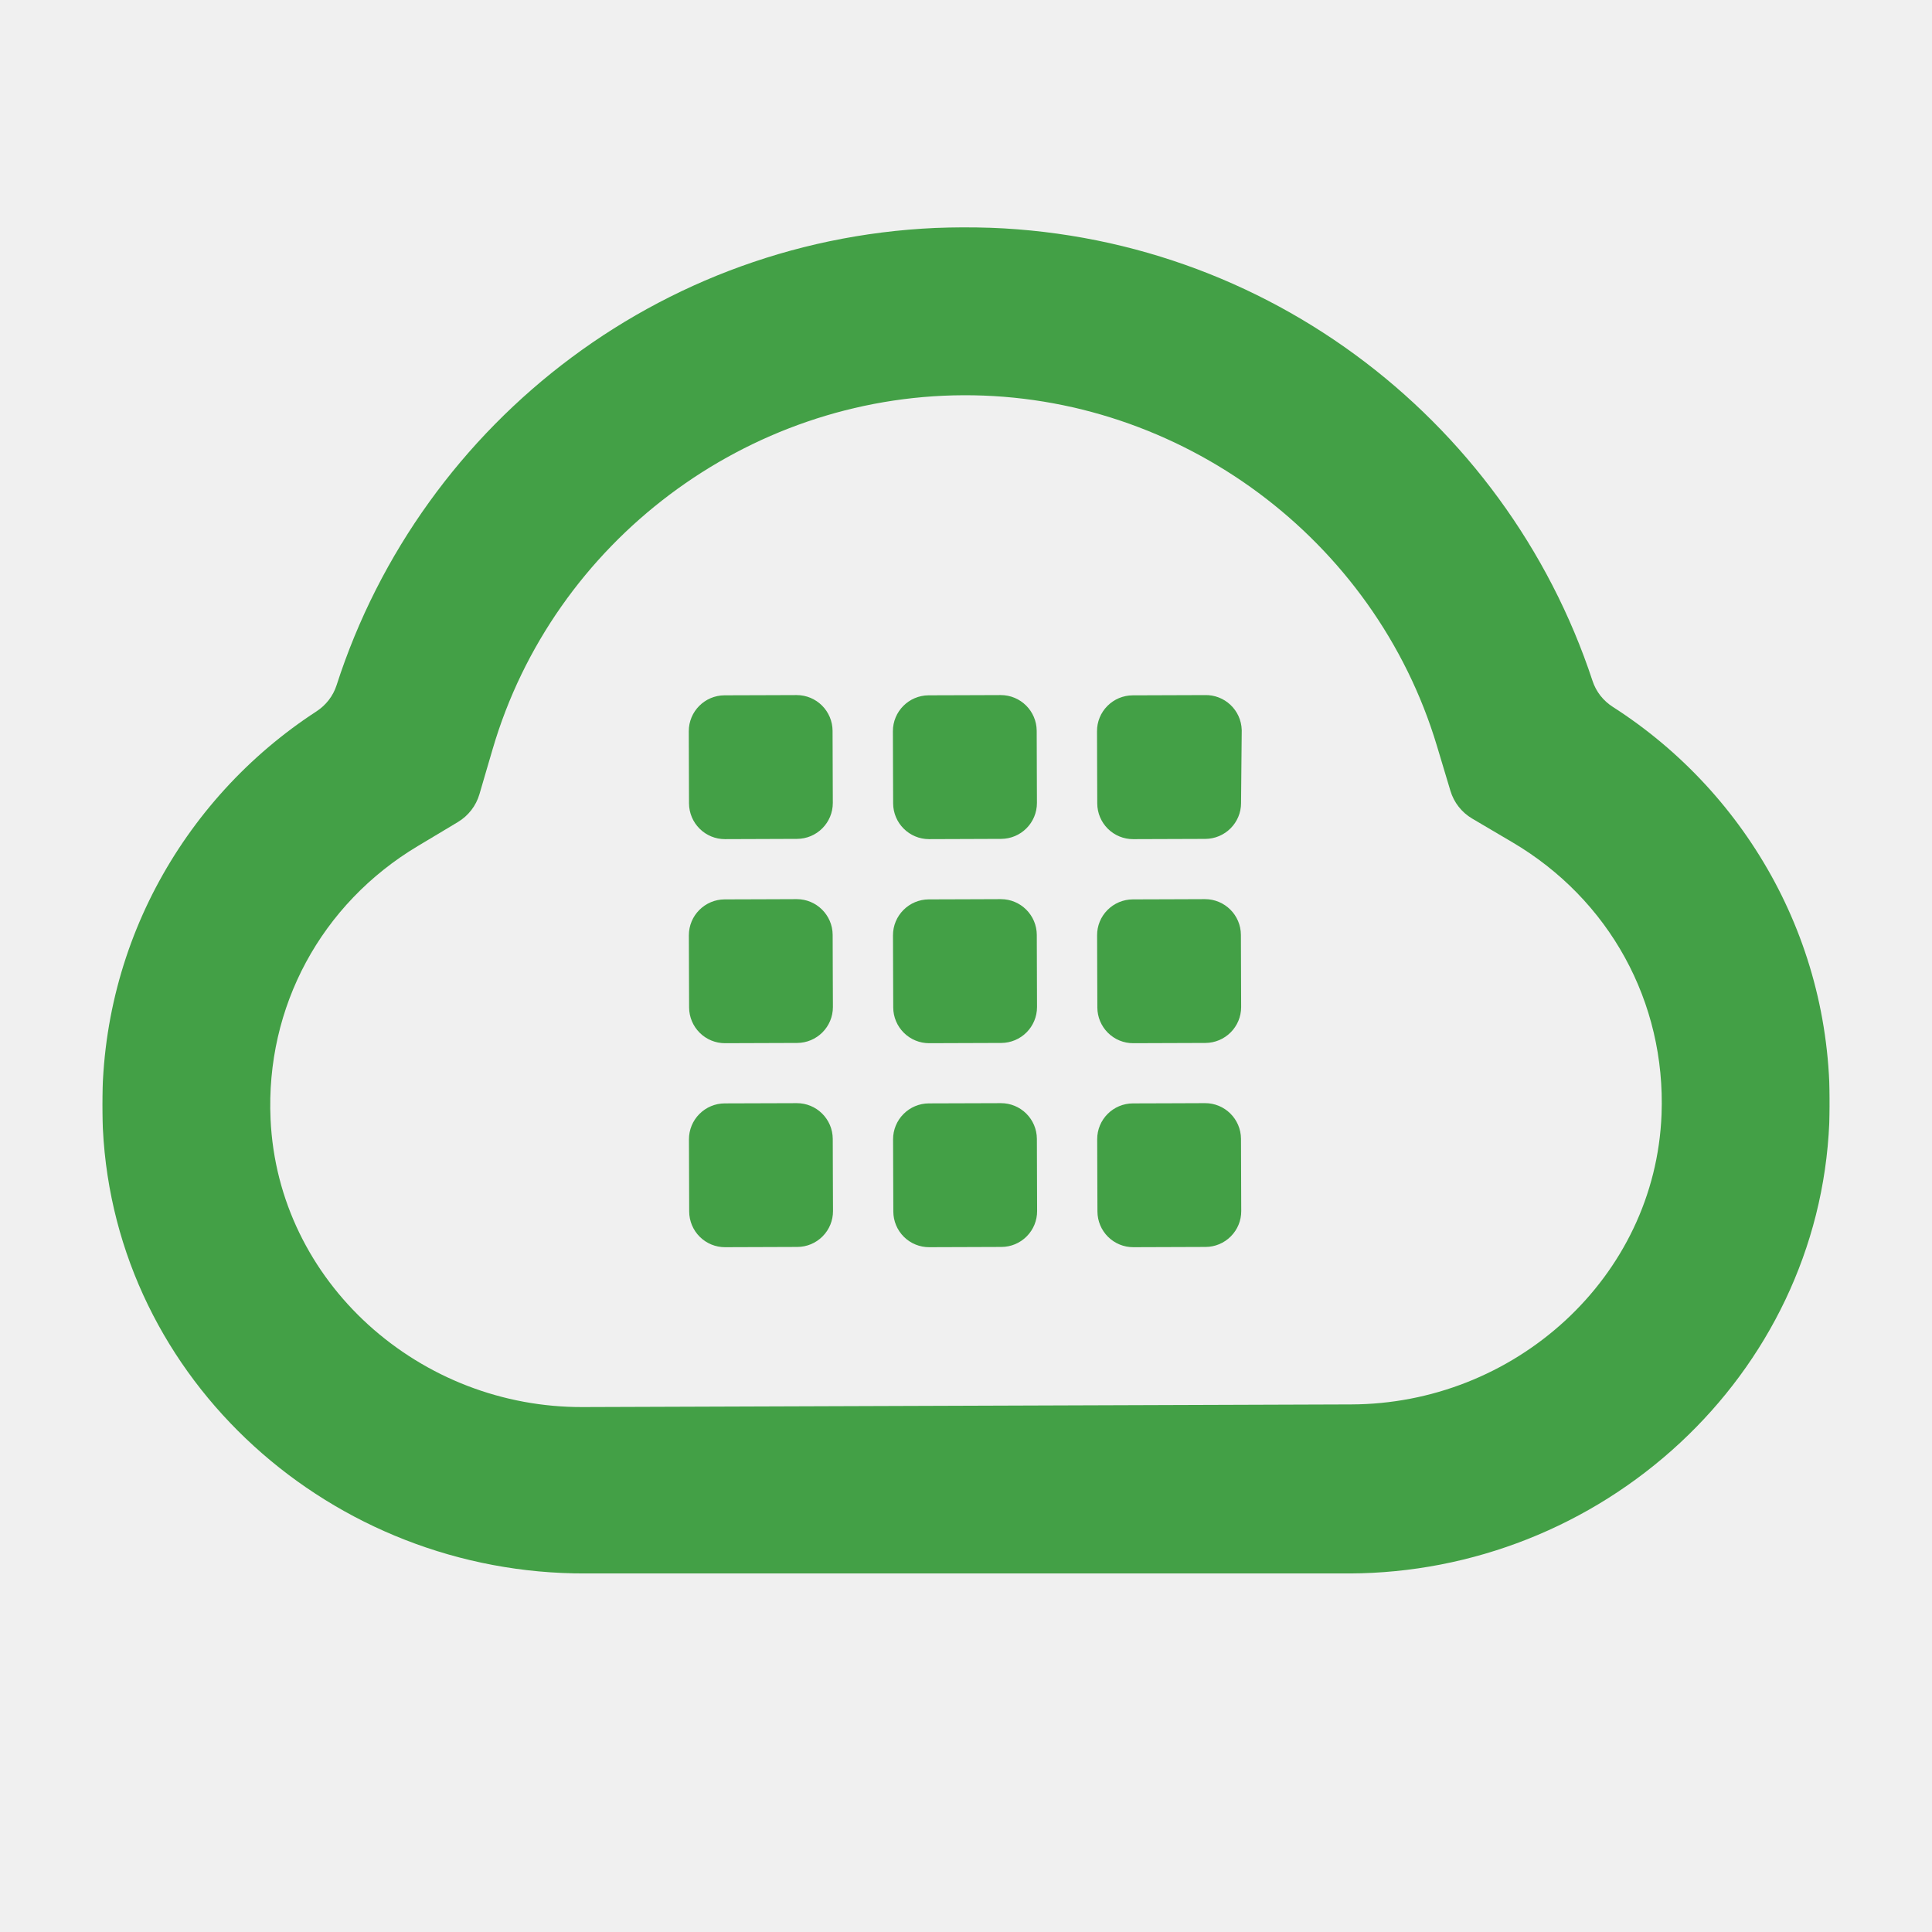
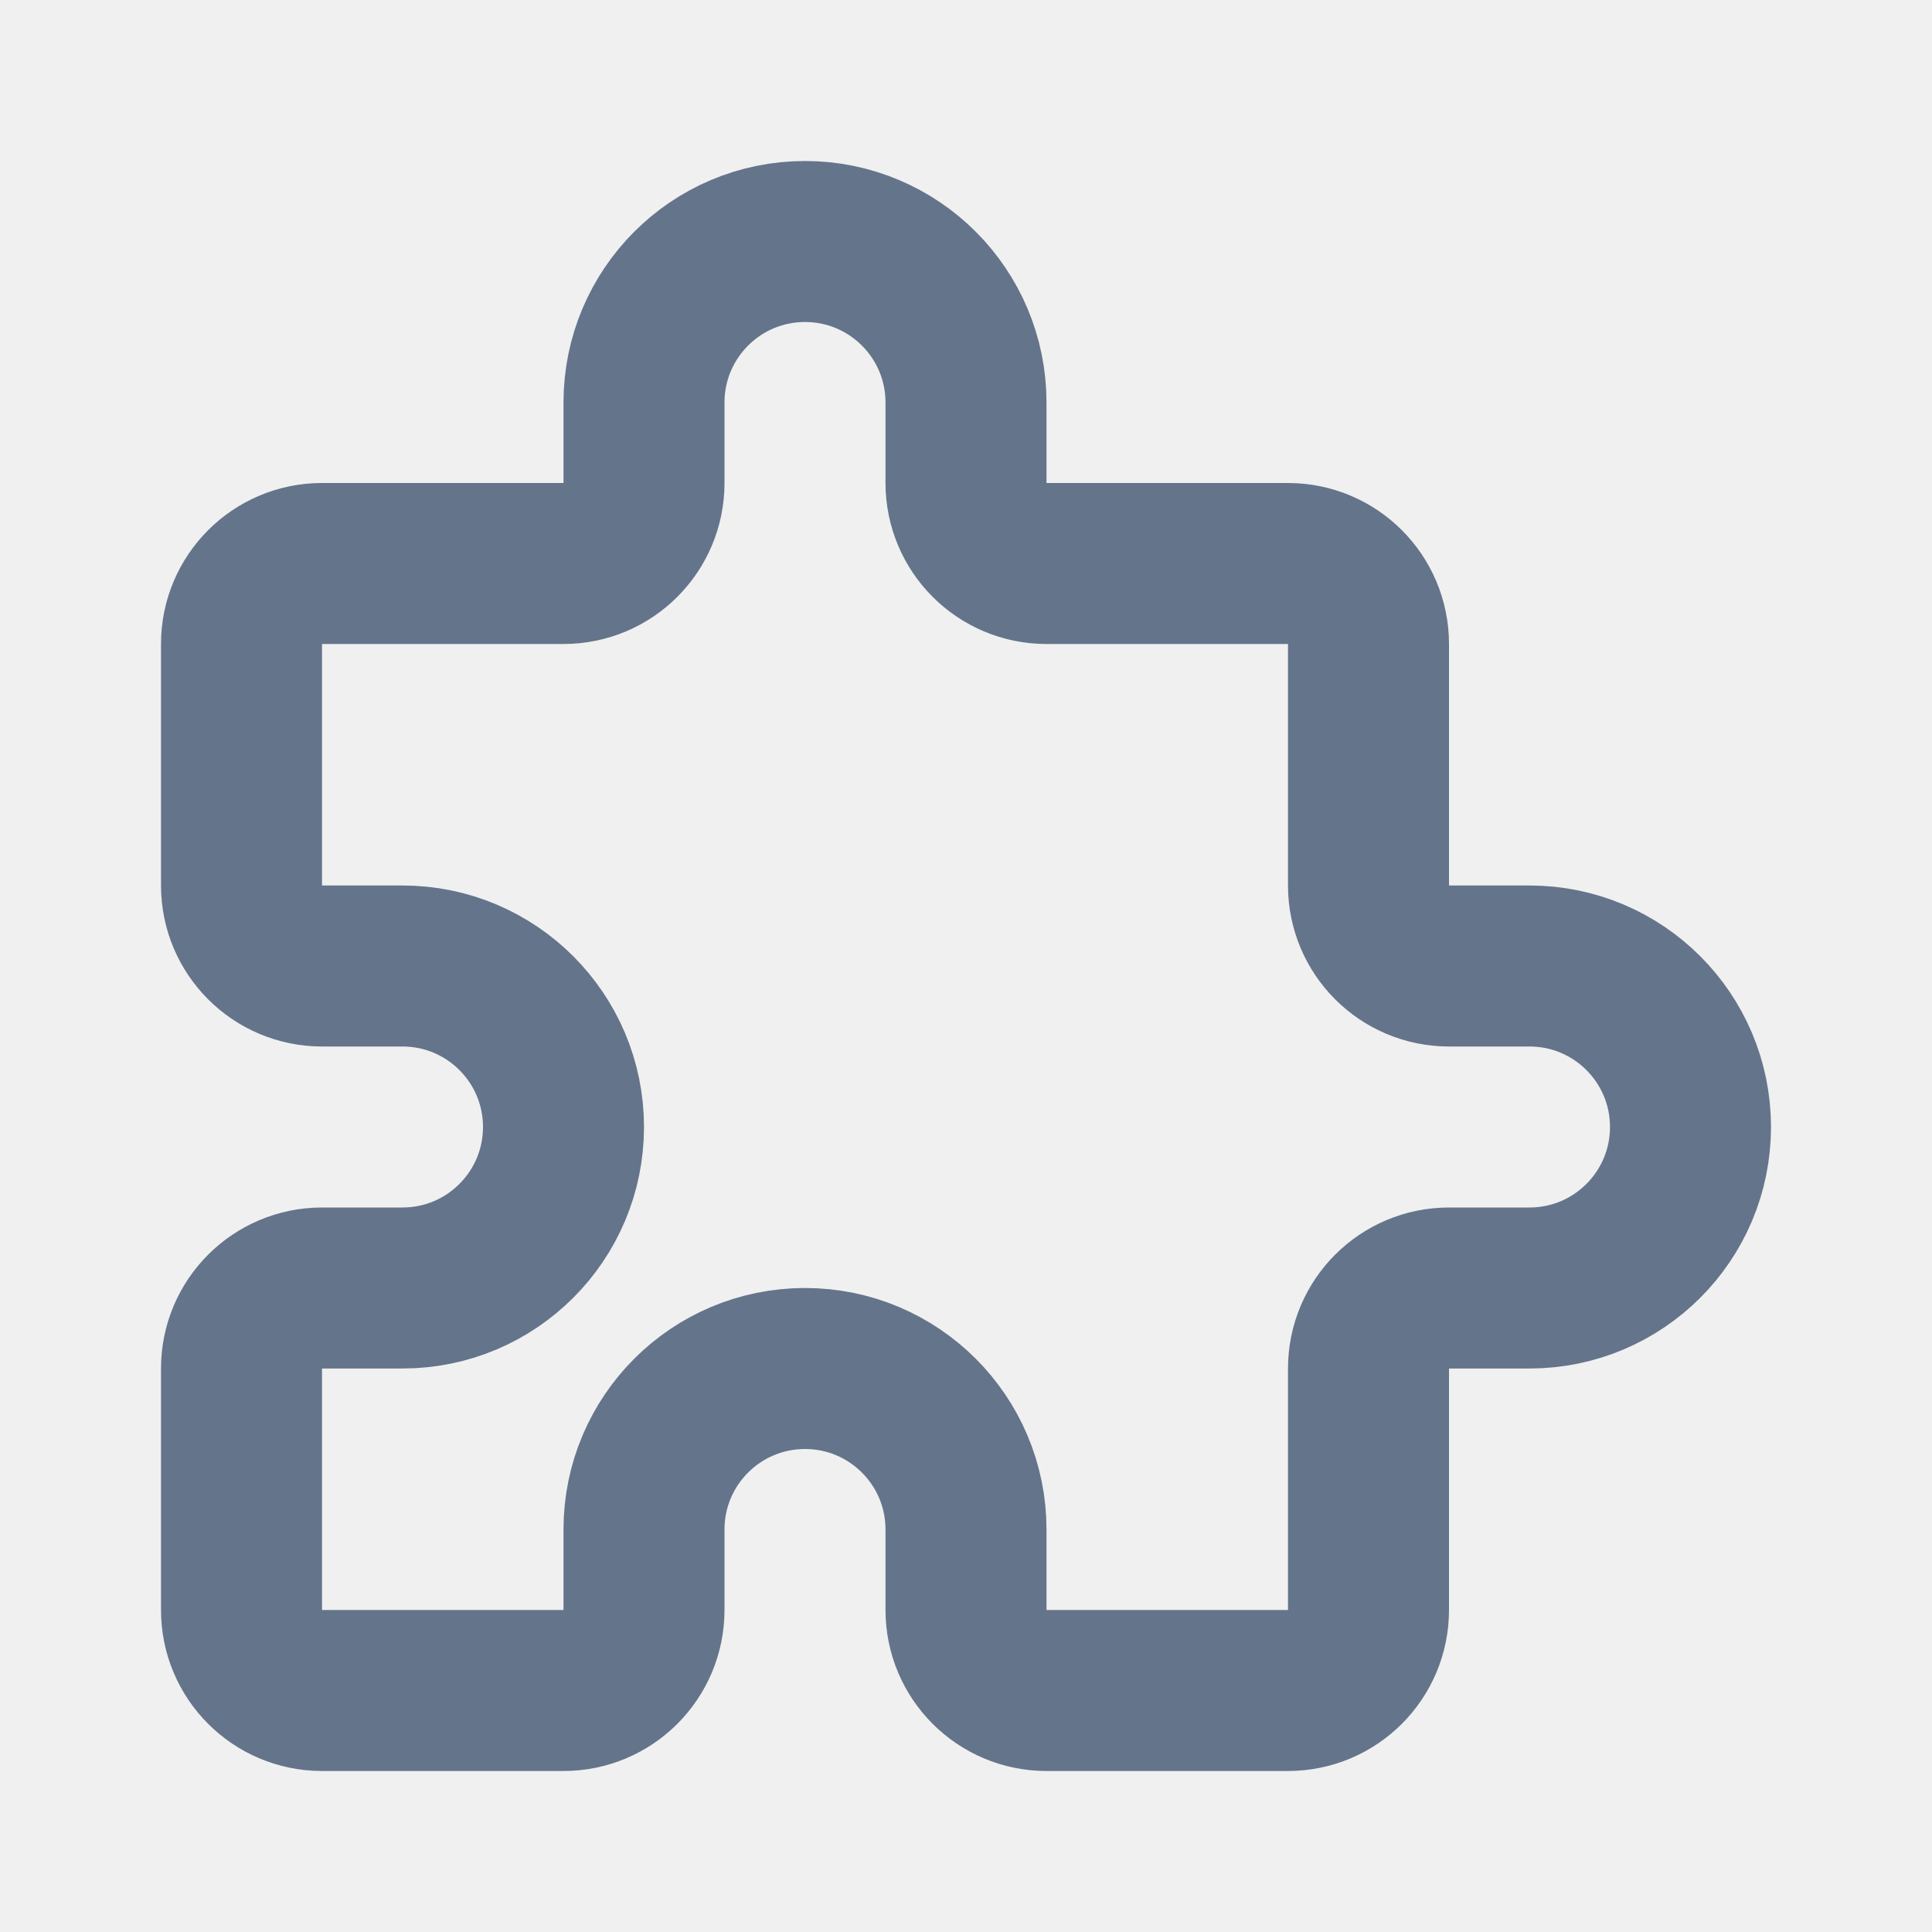
- <svg xmlns="http://www.w3.org/2000/svg" xmlns:xlink="http://www.w3.org/1999/xlink" viewBox="40 30 170 170">
-   <defs>
-     <path id="a" d="M0 .549h152V119H0z" />
-   </defs>
-   <g fill="none" fill-rule="evenodd">
-     <path fill="#FFF" fill-opacity=".01" d="M0 0h250v218H0z" />
-     <g transform="translate(49 49.451)">
-       <mask id="b" fill="#fff">
-         <use xlink:href="#a" />
-       </mask>
-       <path fill="#43A046" d="M75.735.548C62.831.594 50.927 4.841 41.311 11.99c-9.616 7.15-16.943 17.202-20.695 28.853a4.3 4.3 0 0 1-.684 1.3 4.4 4.4 0 0 1-1.08.997 41.64 41.64 0 0 0-14.14 15.496C1.402 64.93-.328 72.182.052 79.872c.548 11.117 5.601 20.919 13.3 27.93 7.697 7.014 18.041 11.236 29.173 11.198h67.233a42.94 42.94 0 0 0 29.096-11.513c7.65-7.122 12.635-17.015 13.108-28.137.326-7.693-1.454-14.932-4.807-21.203a41.64 41.64 0 0 0-14.244-15.4 4.4 4.4 0 0 1-1.089-.988 4.3 4.3 0 0 1-.692-1.296c-3.832-11.625-11.228-21.626-20.894-28.71C100.572 4.672 88.64.506 75.736.549m.05 14.778c9.526-.032 18.572 3.124 25.92 8.568 7.347 5.444 12.998 13.175 15.734 22.293l.592 1.973.593 1.974a4.25 4.25 0 0 0 1.913 2.441l1.776 1.047 1.775 1.046c4.261 2.513 7.634 6.024 9.894 10.143s3.408 8.847 3.22 13.794c-.277 7.18-3.503 13.548-8.458 18.128a27.9 27.9 0 0 1-18.824 7.392l-33.83.116-33.83.117a27.9 27.9 0 0 1-18.874-7.263c-4.986-4.545-8.257-10.891-8.58-18.07-.225-4.945.89-9.68 3.122-13.815 2.233-4.135 5.582-7.67 9.826-10.211l1.768-1.058 1.767-1.06a4.25 4.25 0 0 0 1.898-2.454l.578-1.978.58-1.977c2.673-9.136 8.27-16.906 15.58-22.401 7.31-5.493 16.333-8.711 25.86-8.745" mask="url(#b)" />
-     </g>
-     <path fill="#43A046" d="M113.281 100.651c0 .87-.35 1.658-.918 2.229a3.15 3.15 0 0 1-2.224.934l-3.174.012-3.175.011a3.15 3.15 0 0 1-2.229-.919 3.16 3.16 0 0 1-.934-2.223l-.01-3.175-.01-3.175a3.16 3.16 0 0 1 3.141-3.163l3.174-.01 3.174-.011c.87 0 1.658.35 2.23.918a3.15 3.15 0 0 1 .933 2.223l.011 3.175zm17.961 0c0 .87-.35 1.658-.918 2.229a3.15 3.15 0 0 1-2.223.934l-3.175.012-3.174.011c-.87 0-1.658-.351-2.23-.919a3.15 3.15 0 0 1-.933-2.223l-.012-3.175-.01-3.175a3.16 3.16 0 0 1 3.141-3.163l3.175-.01 3.174-.011c.87 0 1.658.35 2.23.918s.928 1.354.934 2.223l.01 3.175zm17.962.002c0 .869-.35 1.657-.918 2.229a3.16 3.16 0 0 1-2.225.934l-3.174.011-3.174.011a3.15 3.15 0 0 1-2.232-.916 3.15 3.15 0 0 1-.931-2.226l-.012-3.175-.01-3.175a3.13 3.13 0 0 1 .916-2.231 3.15 3.15 0 0 1 2.226-.931l3.175-.011 3.173-.011a3.15 3.15 0 0 1 2.26.867c.587.557.96 1.338.984 2.21v.064l-.03 3.175-.029 3.175zm-35.915 17.955c0 .869-.35 1.657-.918 2.229a3.16 3.16 0 0 1-2.224.934l-3.174.011-3.175.011a3.15 3.15 0 0 1-2.23-.918 3.16 3.16 0 0 1-.933-2.224l-.011-3.175-.01-3.174c-.001-.87.35-1.658.918-2.229a3.15 3.15 0 0 1 2.223-.934l3.175-.01 3.174-.012c.87 0 1.658.35 2.229.919.573.567.929 1.353.934 2.222l.01 3.175zm17.96 0c0 .869-.35 1.657-.917 2.229a3.16 3.16 0 0 1-2.223.934l-3.175.011-3.174.011a3.15 3.15 0 0 1-2.23-.918 3.15 3.15 0 0 1-.933-2.224l-.012-3.175-.01-3.174c-.001-.87.35-1.658.918-2.229a3.15 3.15 0 0 1 2.223-.934l3.175-.01 3.174-.012c.87 0 1.658.35 2.23.919a3.15 3.15 0 0 1 .934 2.222l.01 3.175zm17.962 0c0 .869-.35 1.657-.918 2.229a3.16 3.16 0 0 1-2.224.934l-3.174.011-3.175.011a3.14 3.14 0 0 1-2.232-.916 3.15 3.15 0 0 1-.93-2.226l-.012-3.175-.01-3.174a3.13 3.13 0 0 1 .915-2.232 3.15 3.15 0 0 1 2.226-.931l3.175-.01 3.174-.012c.87 0 1.658.35 2.23.919.572.567.928 1.353.933 2.222l.011 3.175zm-35.914 17.95a3.14 3.14 0 0 1-.916 2.232 3.14 3.14 0 0 1-2.226.931l-3.174.011-3.175.011a3.15 3.15 0 0 1-2.232-.915 3.15 3.15 0 0 1-.931-2.226l-.011-3.175-.01-3.175a3.15 3.15 0 0 1 .918-2.229 3.16 3.16 0 0 1 2.223-.934l3.175-.01 3.174-.01a3.14 3.14 0 0 1 2.229.917c.573.568.929 1.353.934 2.222l.01 3.175zm17.96 0a3.14 3.14 0 0 1-.915 2.232 3.14 3.14 0 0 1-2.225.931l-3.175.011-3.174.011a3.146 3.146 0 0 1-3.163-3.14l-.012-3.176-.01-3.175a3.15 3.15 0 0 1 .918-2.229 3.16 3.16 0 0 1 2.223-.934l3.175-.01 3.174-.01a3.15 3.15 0 0 1 2.23.917c.572.568.928 1.353.934 2.222l.01 3.175zm17.962 0a3.14 3.14 0 0 1-.916 2.232 3.14 3.14 0 0 1-2.226.931l-3.174.011-3.175.011a3.15 3.15 0 0 1-2.232-.915 3.15 3.15 0 0 1-.93-2.226l-.012-3.175-.01-3.175c-.004-.87.346-1.66.915-2.232a3.15 3.15 0 0 1 2.226-.93l3.175-.01 3.174-.012a3.14 3.14 0 0 1 2.23.918c.572.568.928 1.353.933 2.222l.011 3.175z" />
-   </g>
+ <svg xmlns="http://www.w3.org/2000/svg" viewBox="0 0 24 24" width="100%" height="100%" preserveAspectRatio="xMidYMid meet" color="#64748B">
+   <path fill="none" stroke="currentColor" stroke-linecap="round" stroke-linejoin="round" stroke-width="2" d="M4 7h3a1 1 0 0 0 1-1V5a2 2 0 0 1 4 0v1a1 1 0 0 0 1 1h3a1 1 0 0 1 1 1v3a1 1 0 0 0 1 1h1a2 2 0 0 1 0 4h-1a1 1 0 0 0-1 1v3a1 1 0 0 1-1 1h-3a1 1 0 0 1-1-1v-1a2 2 0 0 0-4 0v1a1 1 0 0 1-1 1H4a1 1 0 0 1-1-1v-3a1 1 0 0 1 1-1h1a2 2 0 0 0 0-4H4a1 1 0 0 1-1-1V8a1 1 0 0 1 1-1" />
</svg>
